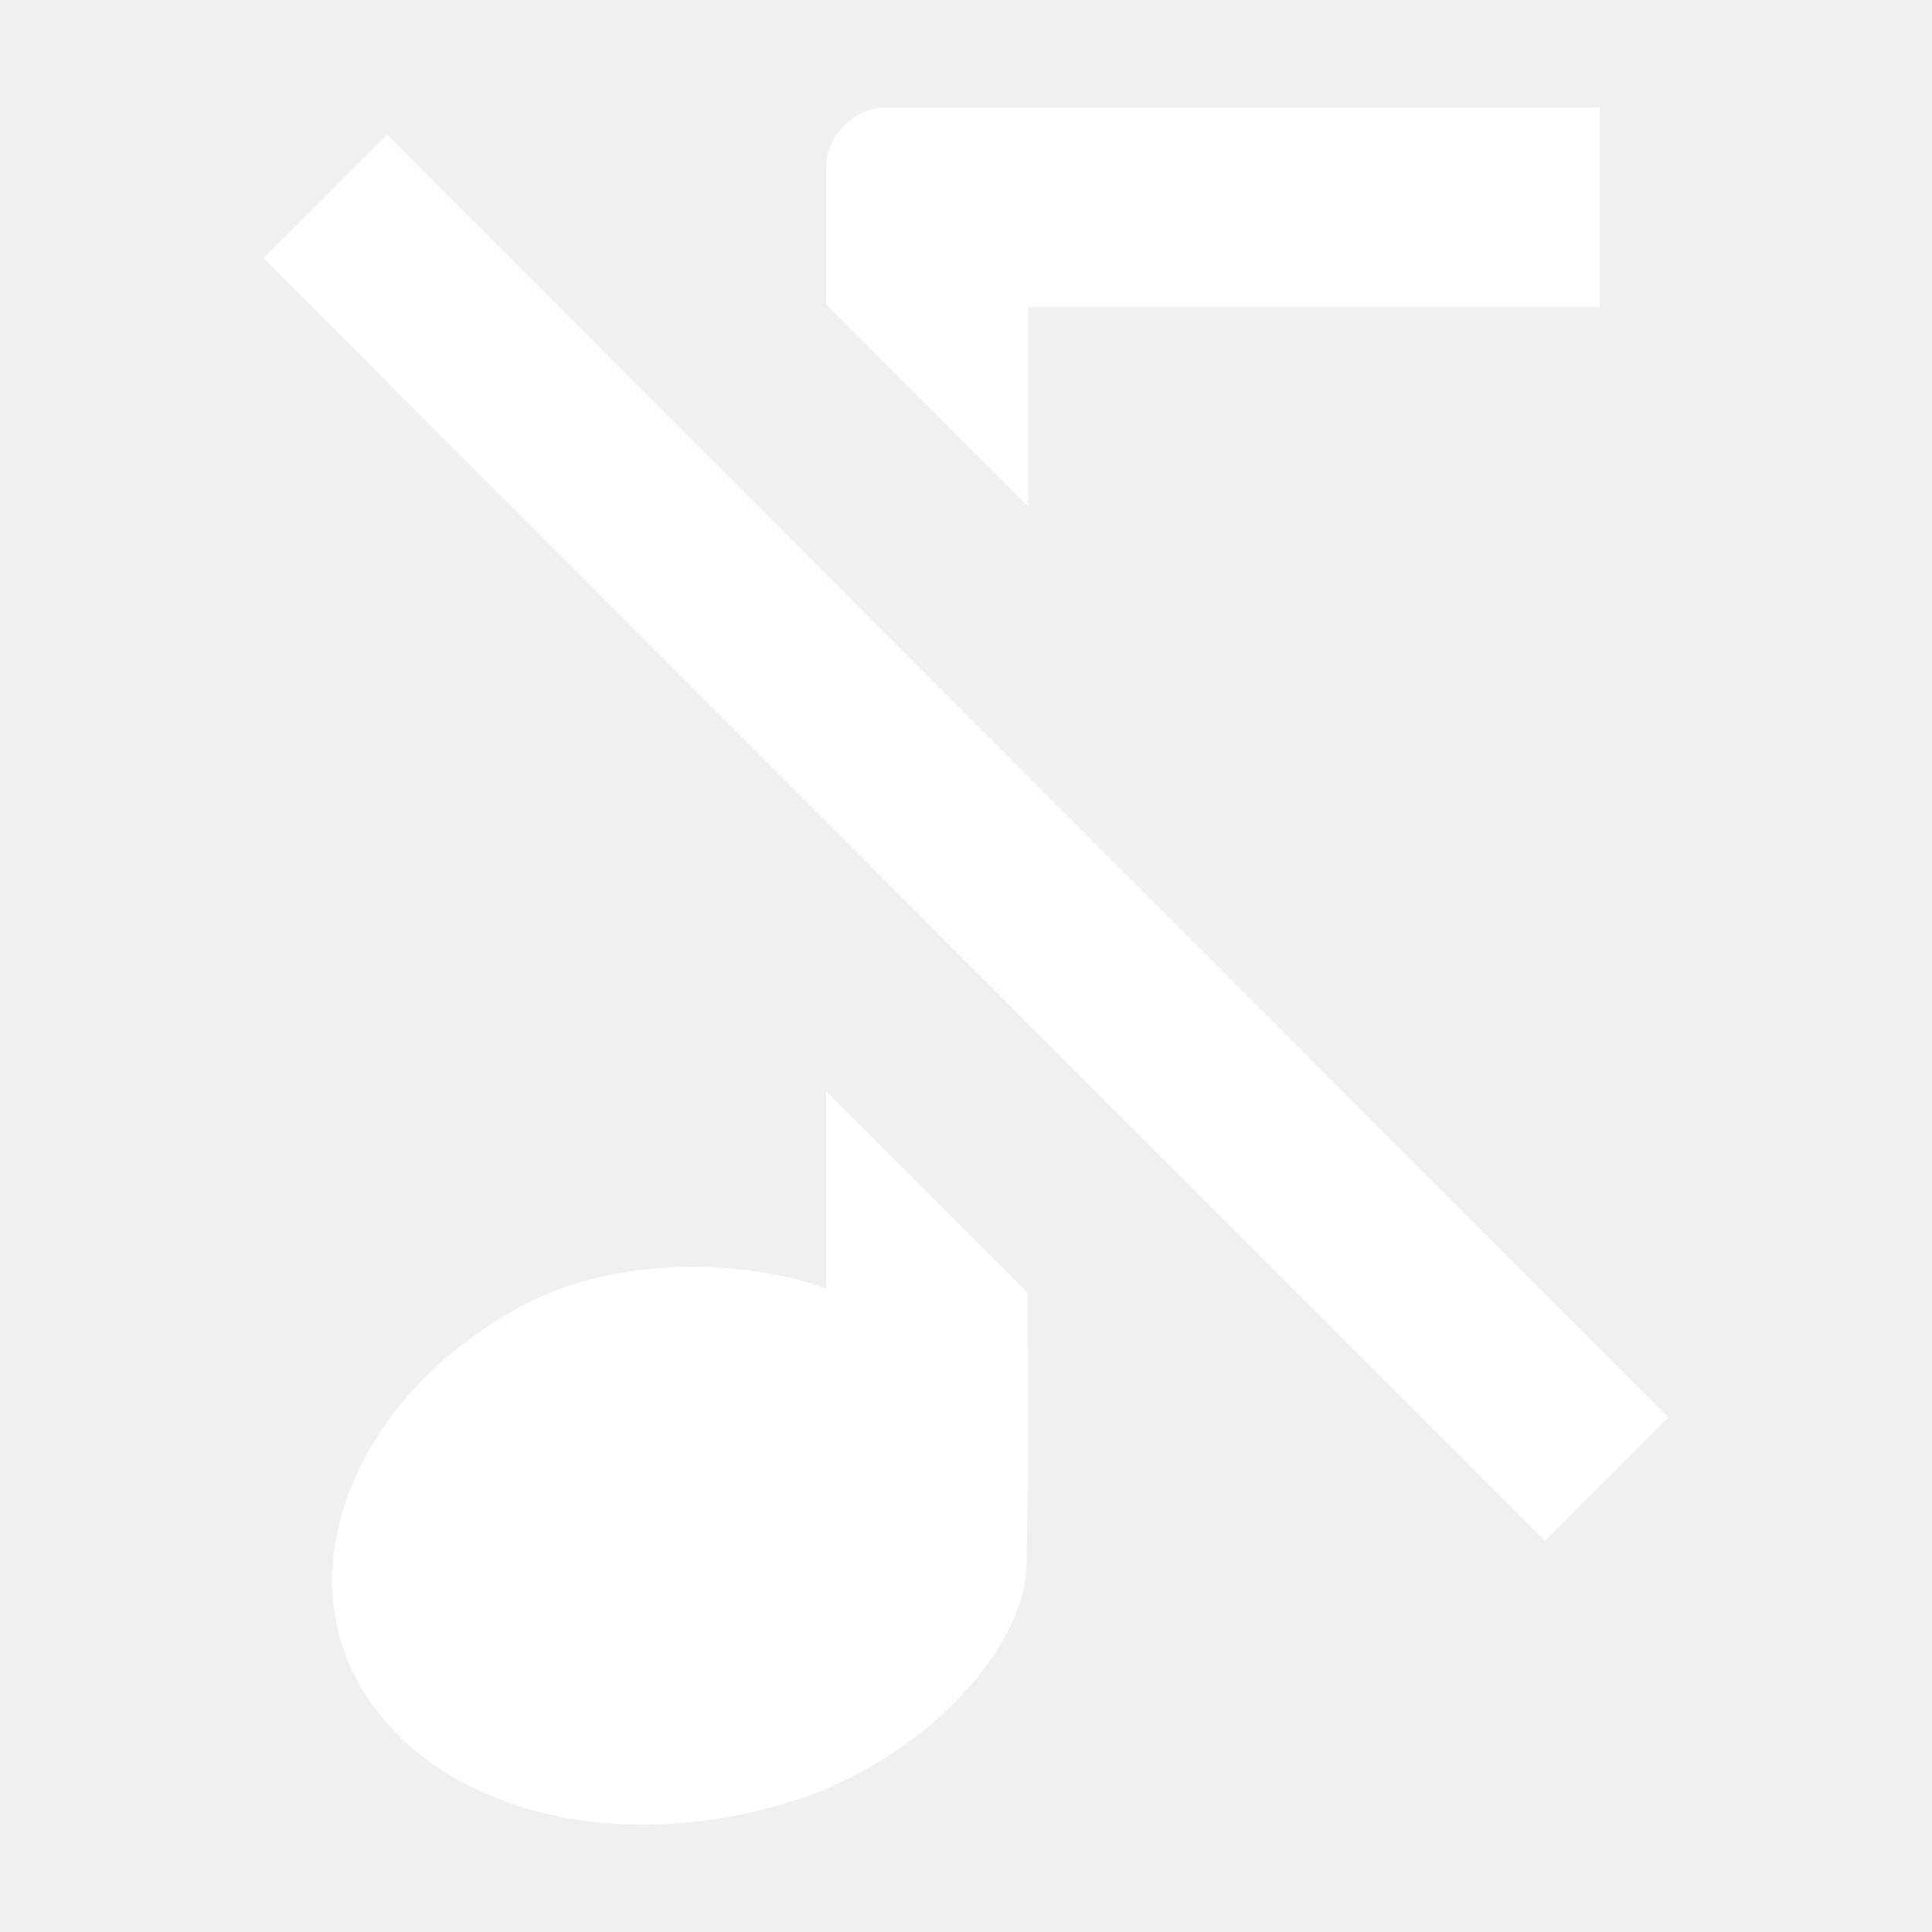
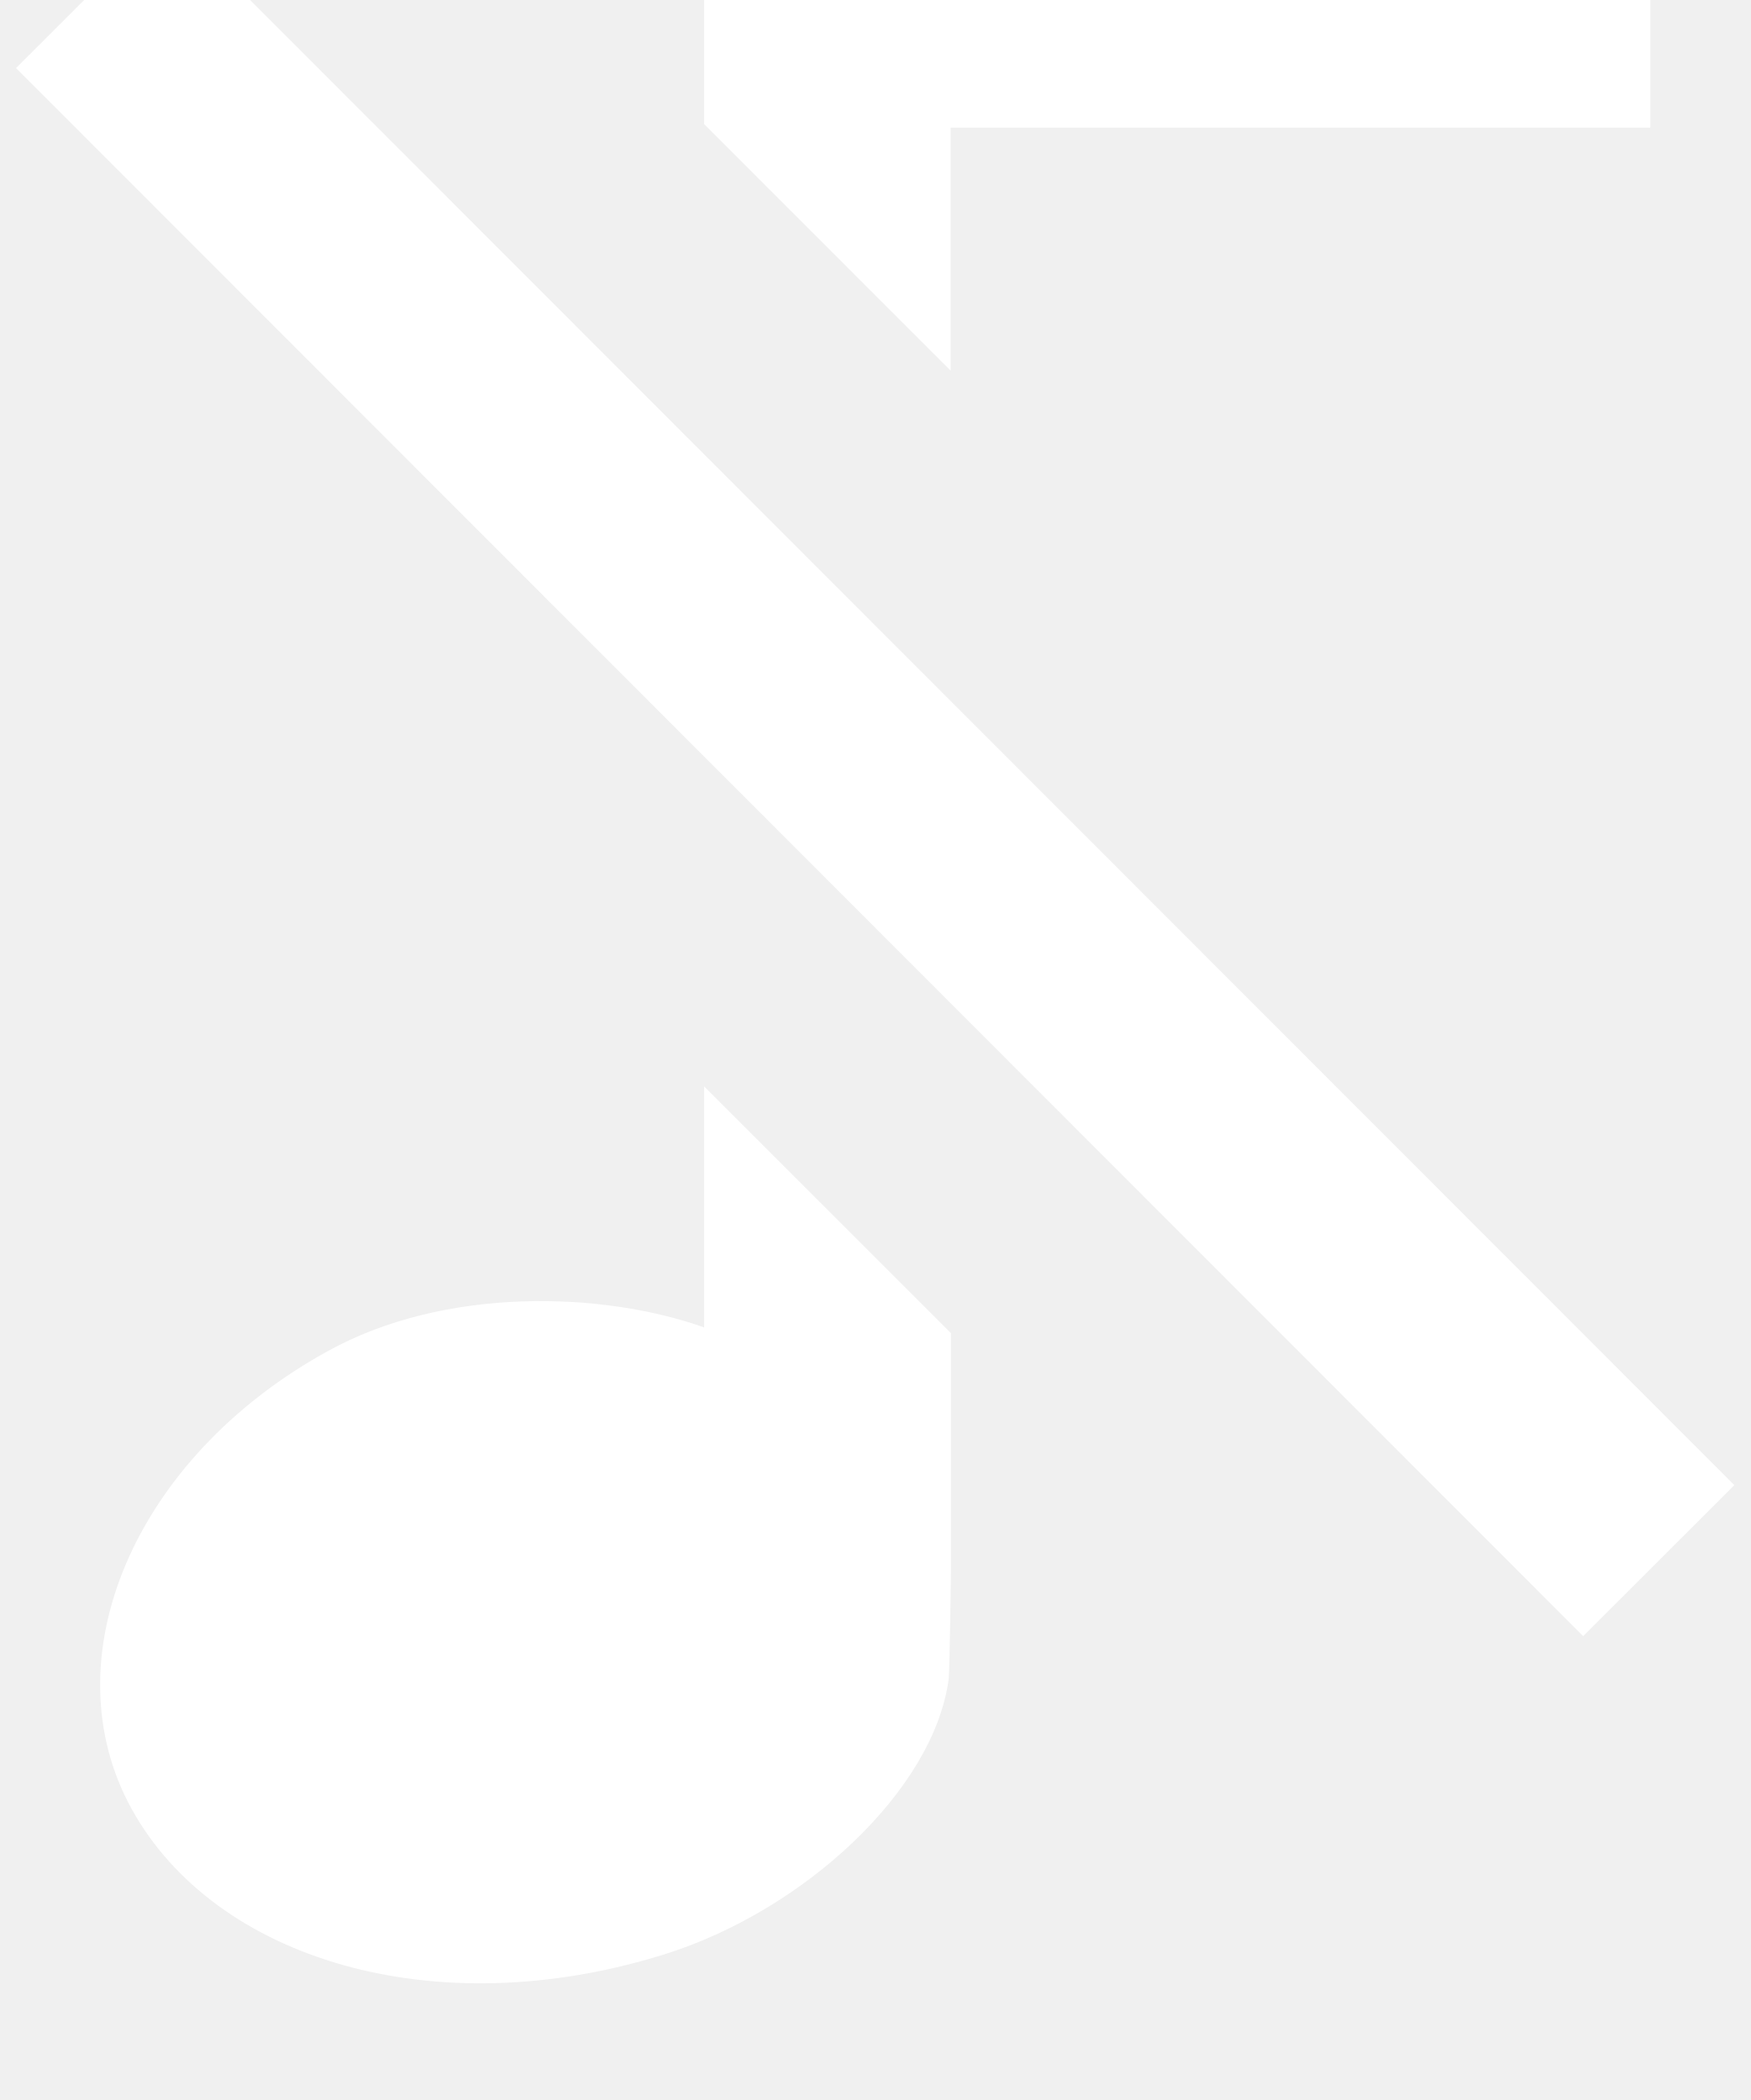
- <svg xmlns="http://www.w3.org/2000/svg" version="1.1" id="icon-s-status-silent-layer" x="0px" y="0px" width="18px" height="18px" viewBox="0 0 18 18" style="enable-background:new 0 0 18 18;" xml:space="preserve">
-   <g id="icon-s-status-silent">
-     <rect style="fill:none;" width="18" height="18" />
-     <path style="fill:#FFFFFF;" d="M9.576,4.713V2.861h5.328V1H8.269C7.954,1,7.697,1.258,7.697,1.572v1.262L9.576,4.713z" />
-     <path style="fill:#FFFFFF;" d="M7.697,10.167v1.837c-0.762-0.272-1.972-0.319-2.875,0.184c-1.468,0.811-2.117,2.342-1.486,3.485   c0.634,1.145,2.307,1.653,4.055,1.106c1.058-0.33,2.053-1.246,2.168-2.096c0.008-0.092,0.017-0.796,0.017-0.865l-0.001-1.772   L7.697,10.167z" />
-     <rect x="8.186" y="-0.639" transform="matrix(0.7074 -0.7068 0.7068 0.7074 -2.8837 8.6453)" style="fill:#FFFFFF;" width="1.628" height="16.889" />
+ <svg xmlns="http://www.w3.org/2000/svg" version="1.1" id="icon-s-status-silent-layer" x="0px" y="0px" width="15px" height="18px" viewBox="0 0 15 18" style="enable-background:new 0 0 15 18;" xml:space="preserve">
+   <g id="icon-s-status-silent_2_">
+     <rect y="-1" style="fill:none;" width="15" height="18" />
+     <path style="fill:#FFFFFF;" d="M8.146,3.177V1.094h5.996V-1H6.677C6.323-1,6.034-0.71,6.034-0.356v1.42L8.146,3.177z" />
+     <path style="fill:#FFFFFF;" d="M6.034,9.312v2.066C5.176,11.072,3.815,11.02,2.8,11.586c-1.651,0.912-2.381,2.634-1.671,3.921   c0.713,1.288,2.595,1.86,4.562,1.245C6.881,16.381,8,15.35,8.129,14.395c0.01-0.104,0.02-0.896,0.02-0.975v-1.993L6.034,9.312z" />
+     <rect x="6.584" y="-2.844" transform="matrix(0.7074 -0.7068 0.7068 0.7074 -2.5099 7.2488)" style="fill:#FFFFFF;" width="1.831" height="19" />
  </g>
</svg>
